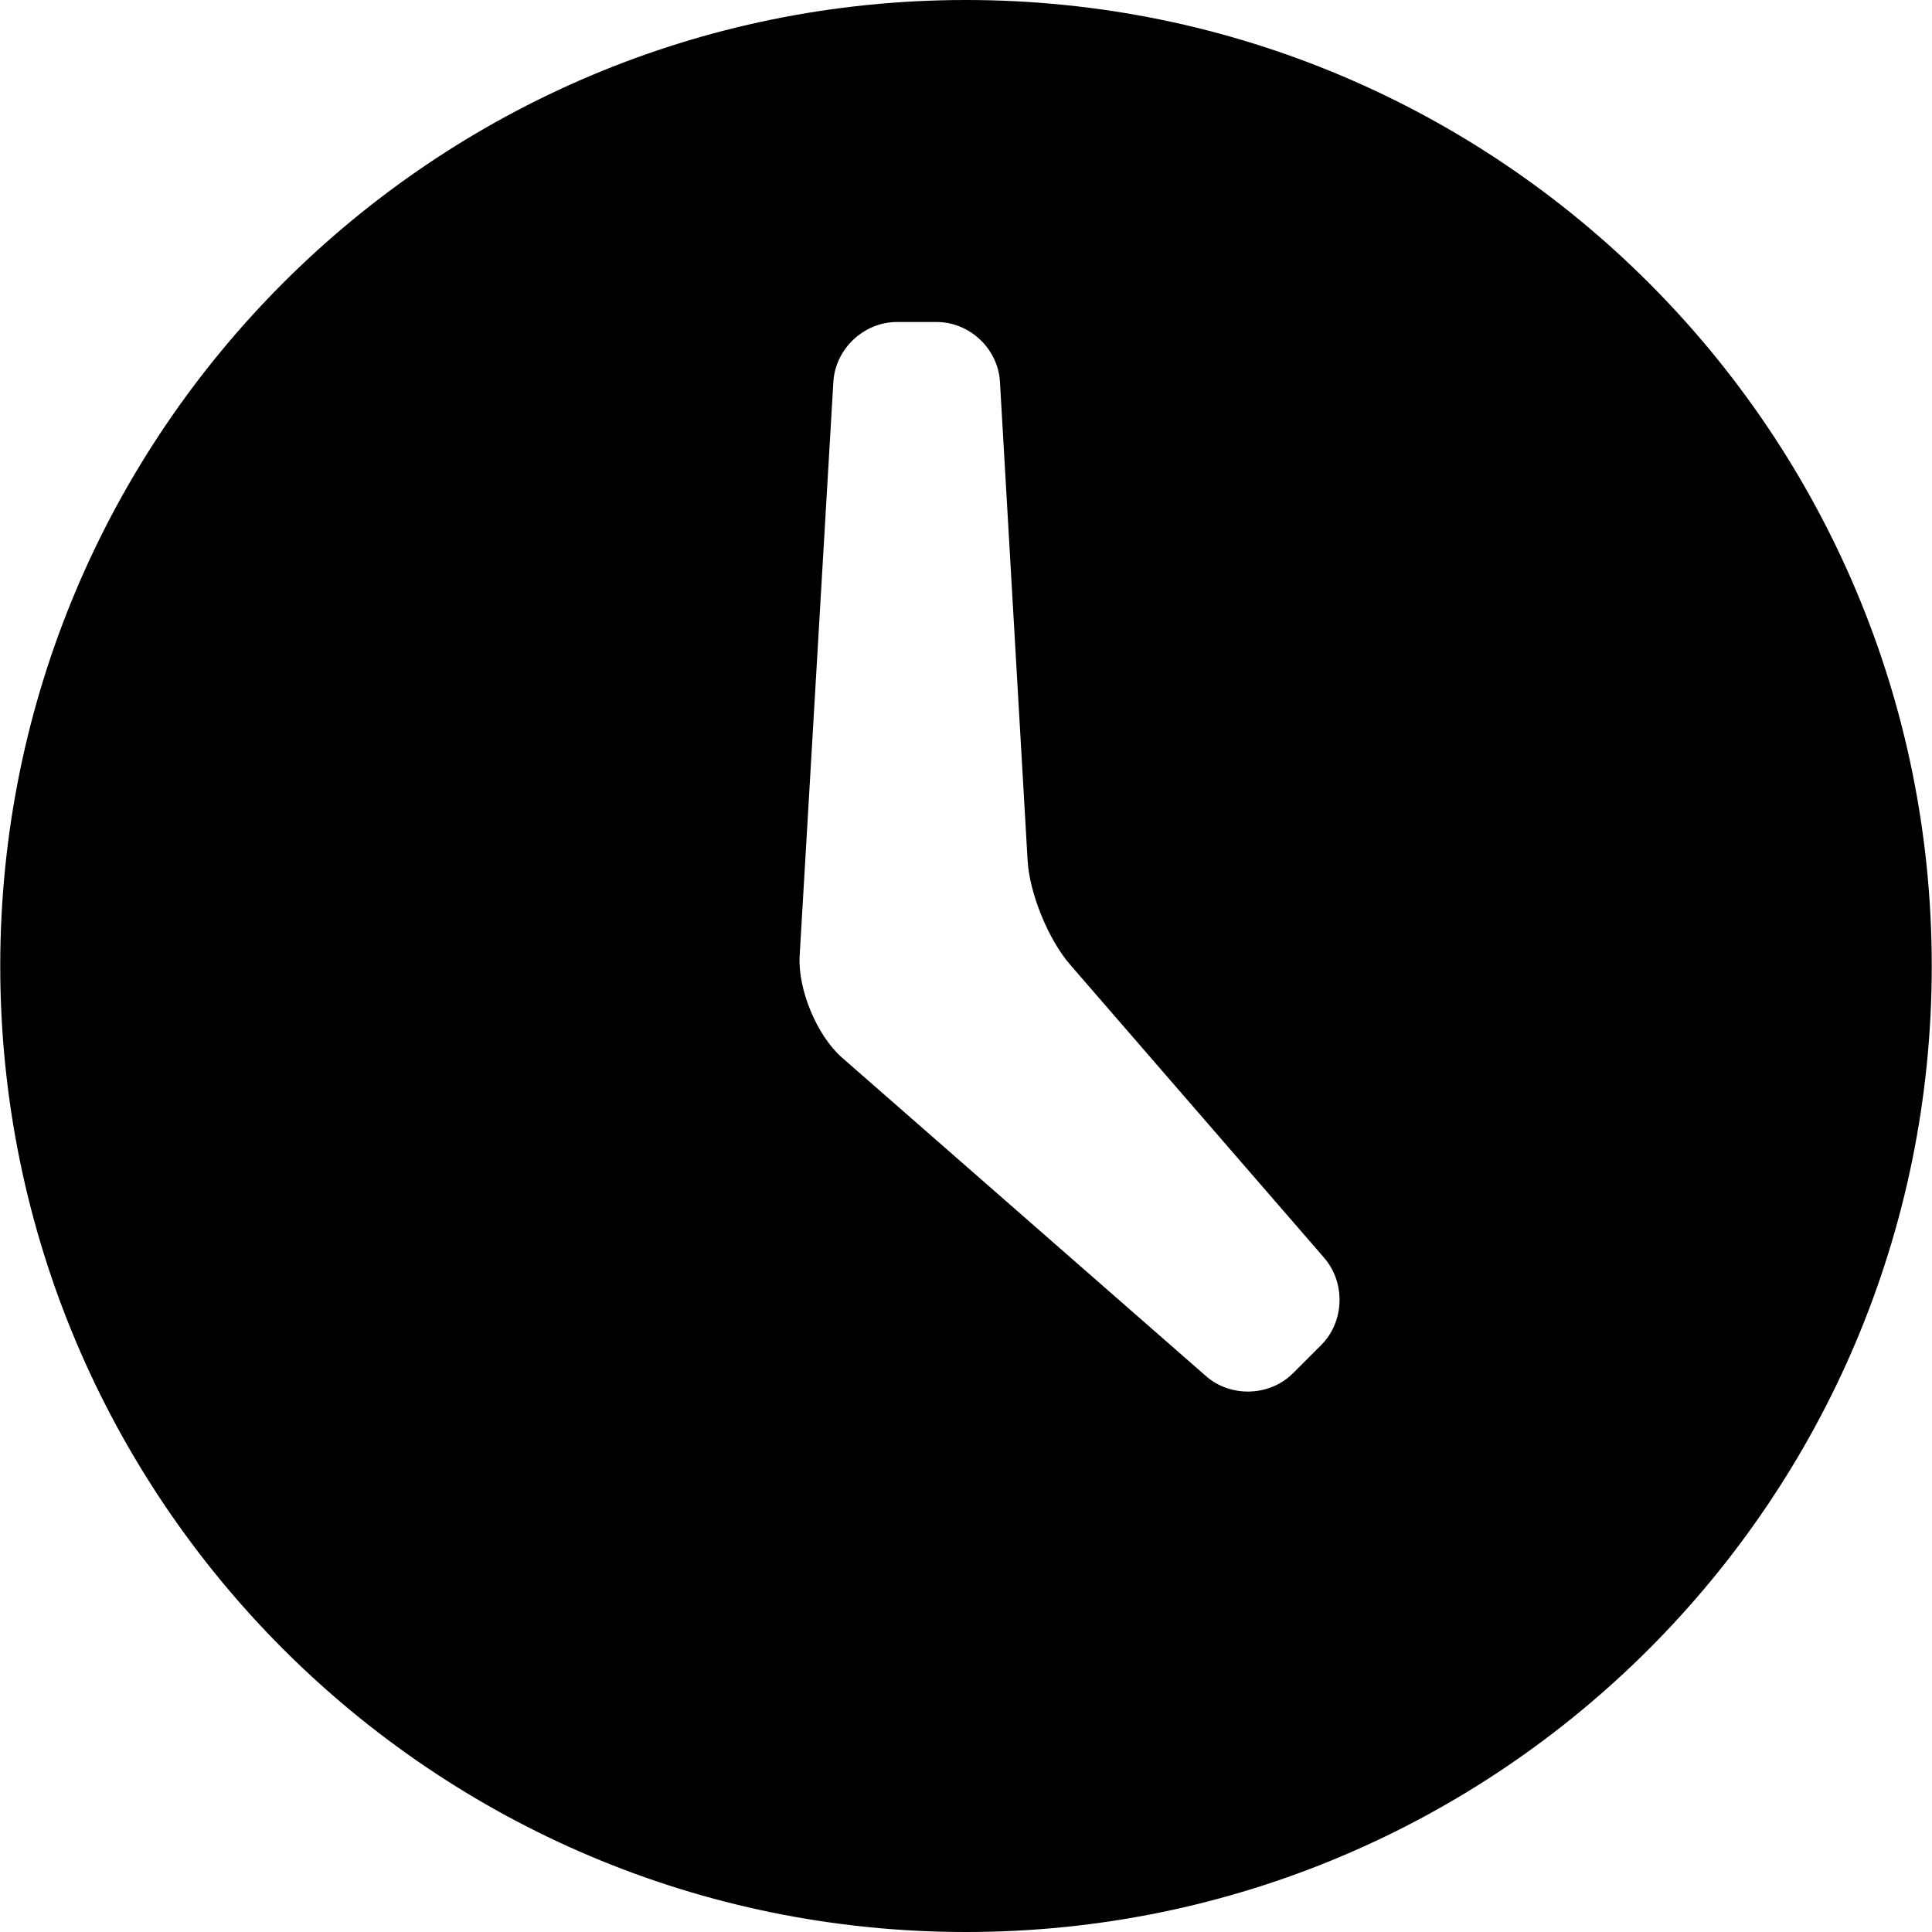
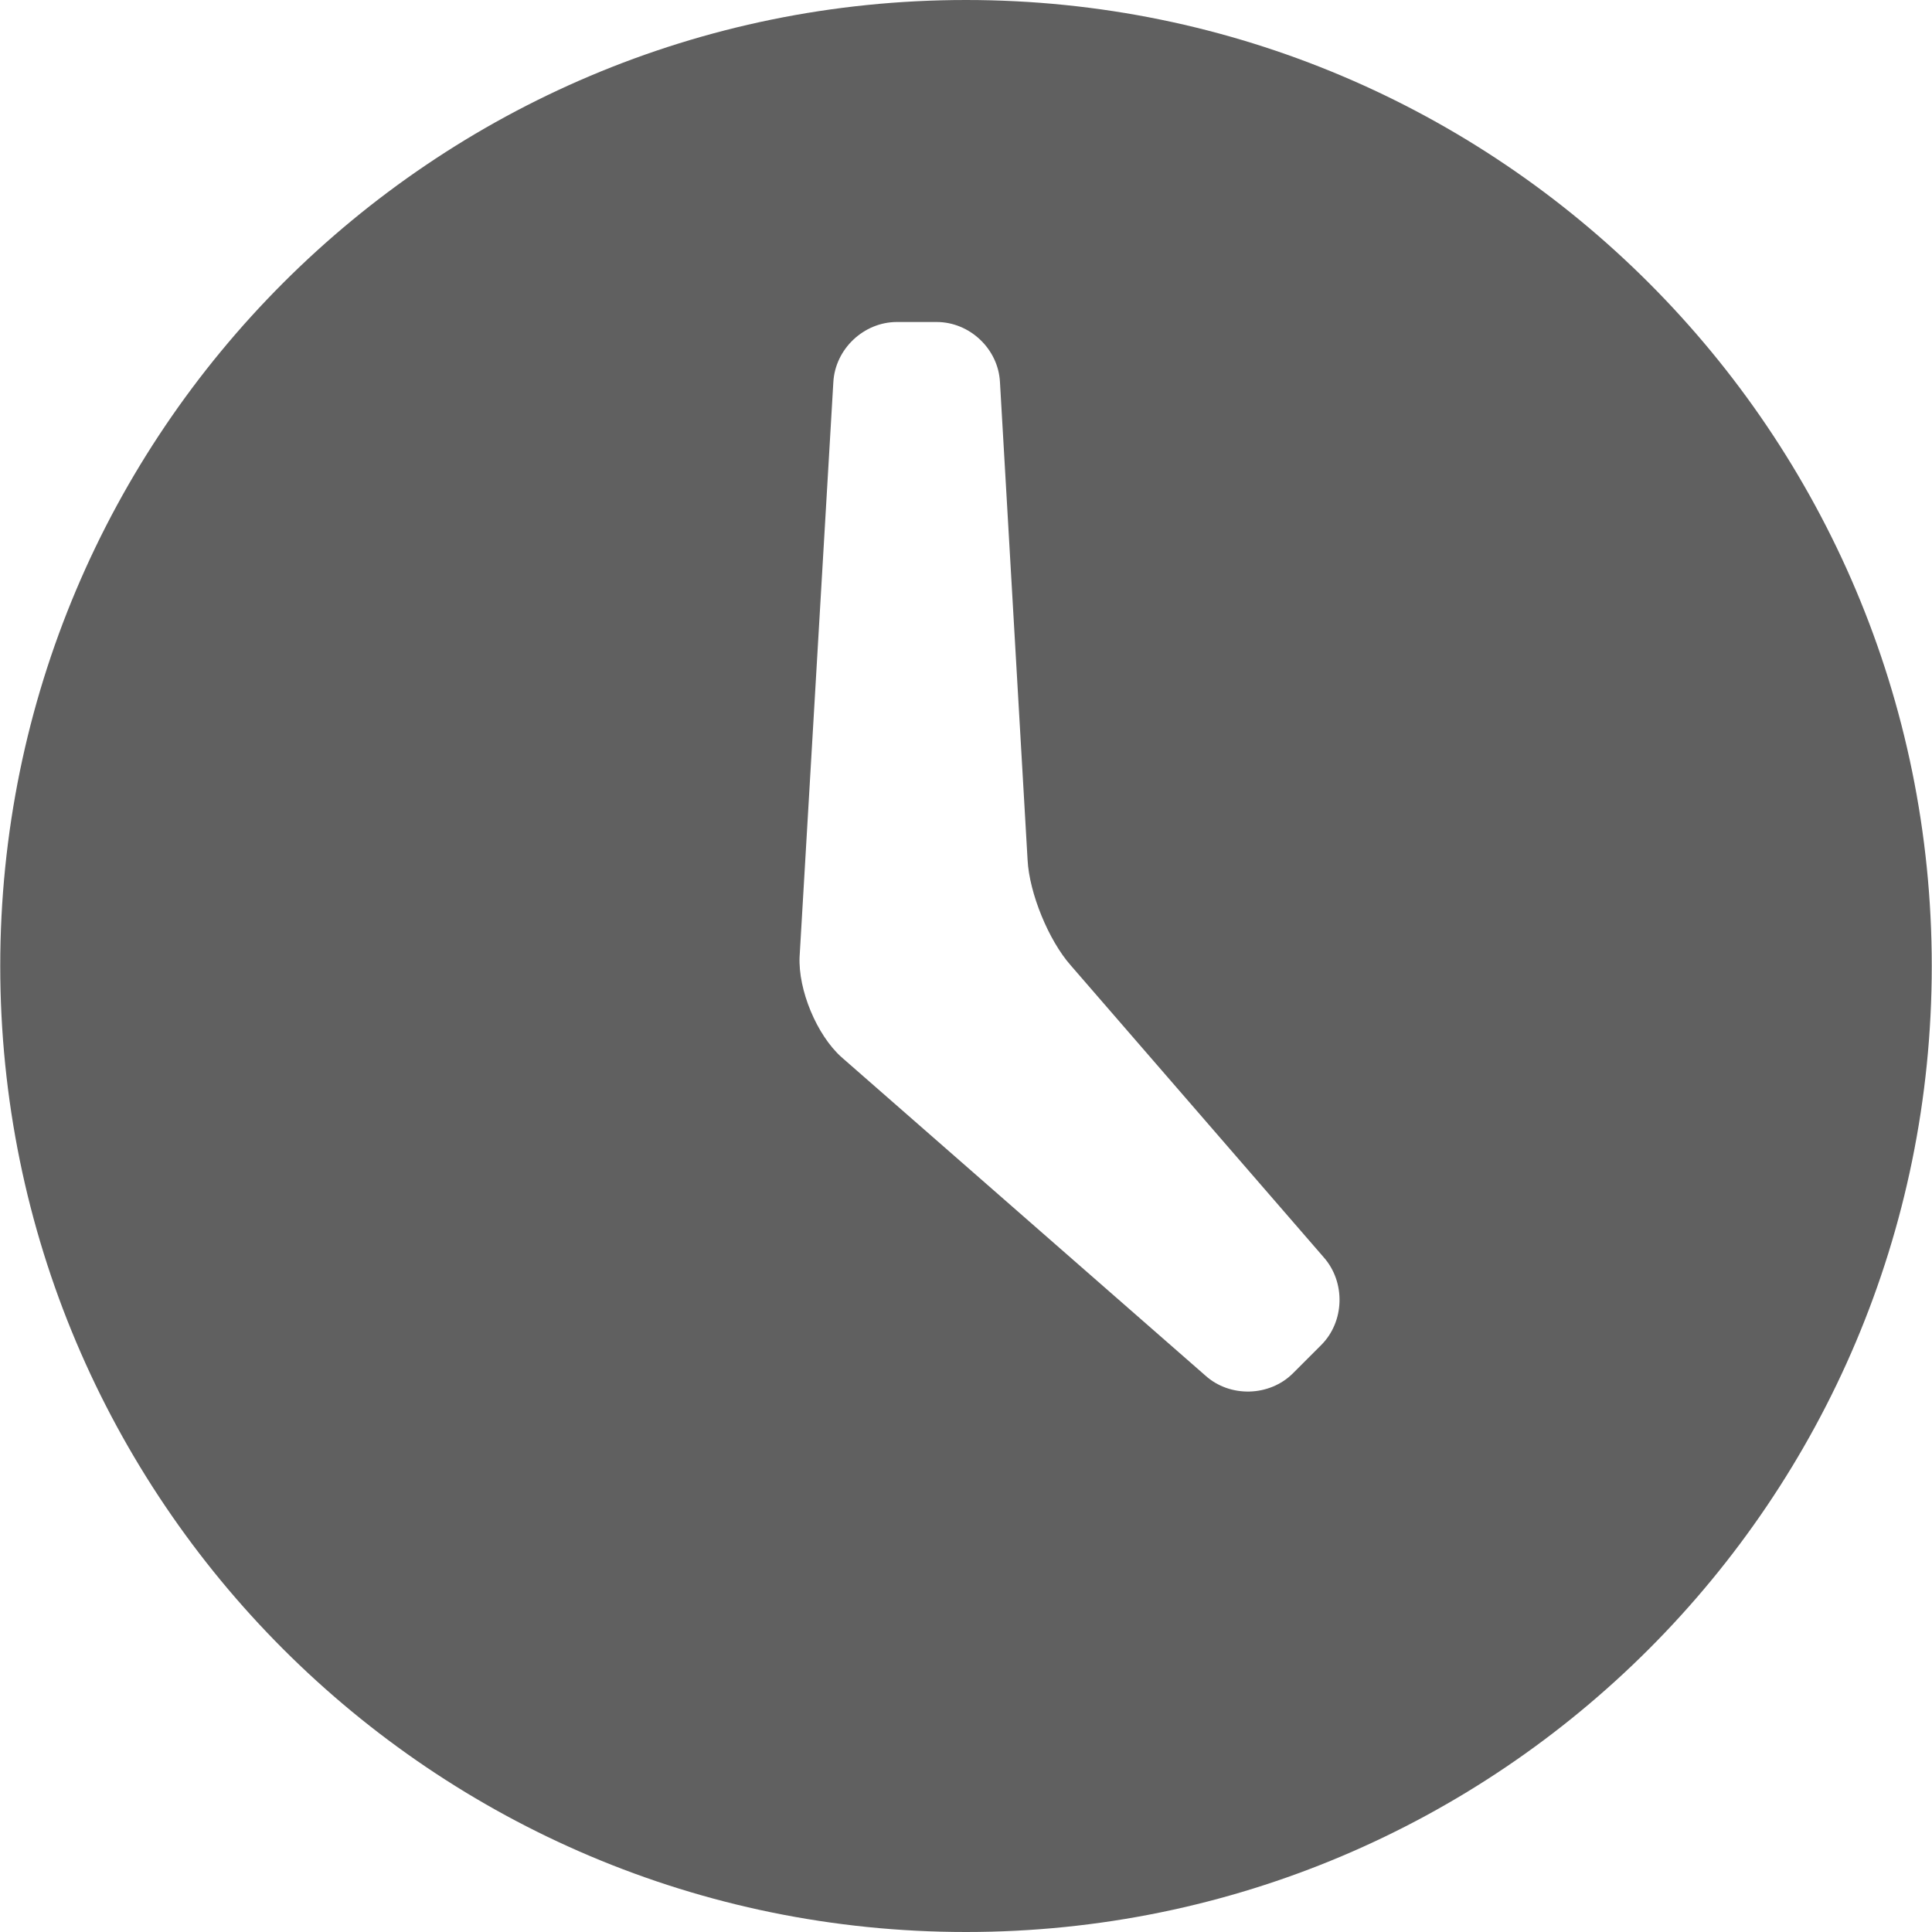
<svg xmlns="http://www.w3.org/2000/svg" enable-background="new 0 0 24 24" height="24px" id="Layer_1" version="1.1" viewBox="0 0 24 24" width="24px" xml:space="preserve">
  <g>
    <g>
-       <path clip-rule="evenodd" d="M12,0C5.375,0,0.003,5.373,0.003,12c0,6.627,5.372,12,11.997,12    c6.626,0,11.997-5.373,11.997-12C23.997,5.373,18.626,0,12,0z M16.412,16.709l-0.35,0.35c-0.291,0.291-0.782,0.305-1.088,0.029    l-4.52-3.955c-0.308-0.275-0.541-0.838-0.521-1.25l0.419-7.134C10.374,4.336,10.729,4,11.142,4h0.493    c0.413,0,0.767,0.336,0.787,0.748l0.343,5.934c0.021,0.413,0.262,1,0.535,1.309l3.144,3.628    C16.717,15.928,16.704,16.418,16.412,16.709z" fill-rule="evenodd" fill="#000000" />
+       <path clip-rule="evenodd" d="M12,0C5.375,0,0.003,5.373,0.003,12c0,6.627,5.372,12,11.997,12    c6.626,0,11.997-5.373,11.997-12C23.997,5.373,18.626,0,12,0z M16.412,16.709l-0.35,0.35c-0.291,0.291-0.782,0.305-1.088,0.029    l-4.52-3.955c-0.308-0.275-0.541-0.838-0.521-1.25l0.419-7.134C10.374,4.336,10.729,4,11.142,4h0.493    c0.413,0,0.767,0.336,0.787,0.748l0.343,5.934c0.021,0.413,0.262,1,0.535,1.309l3.144,3.628    C16.717,15.928,16.704,16.418,16.412,16.709z" fill-rule="evenodd" fill="#606060" />
    </g>
  </g>
</svg>
